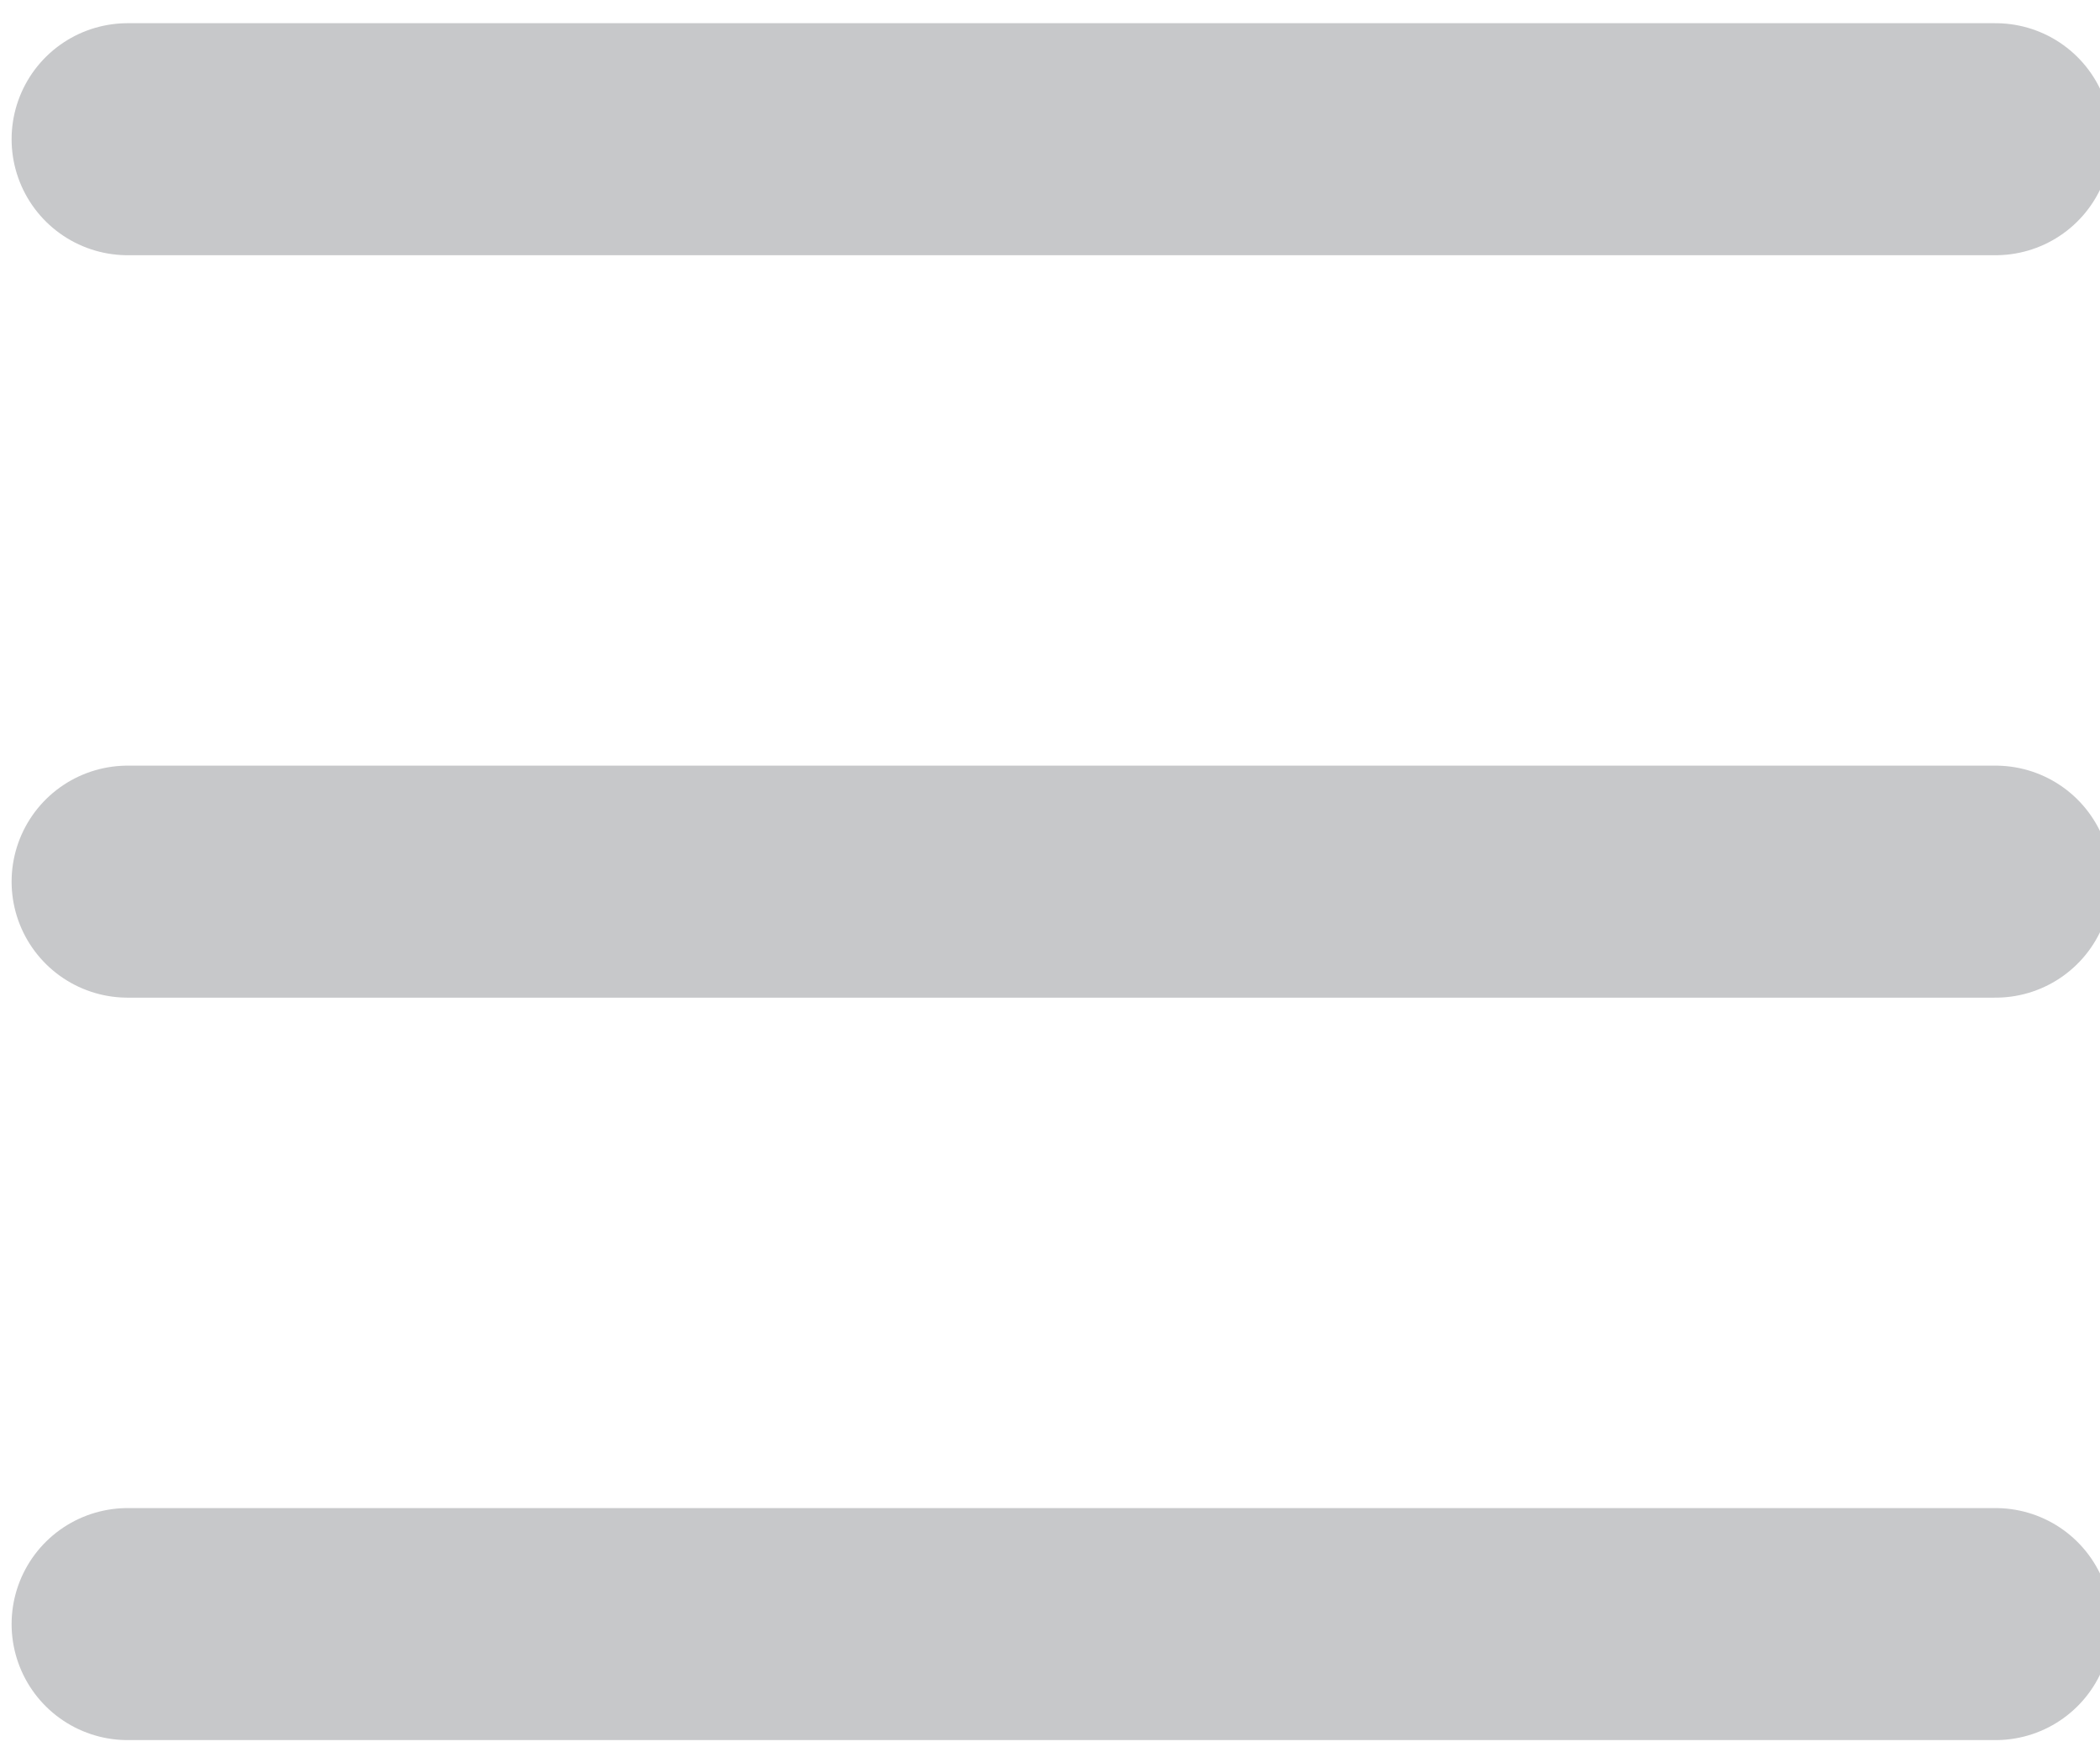
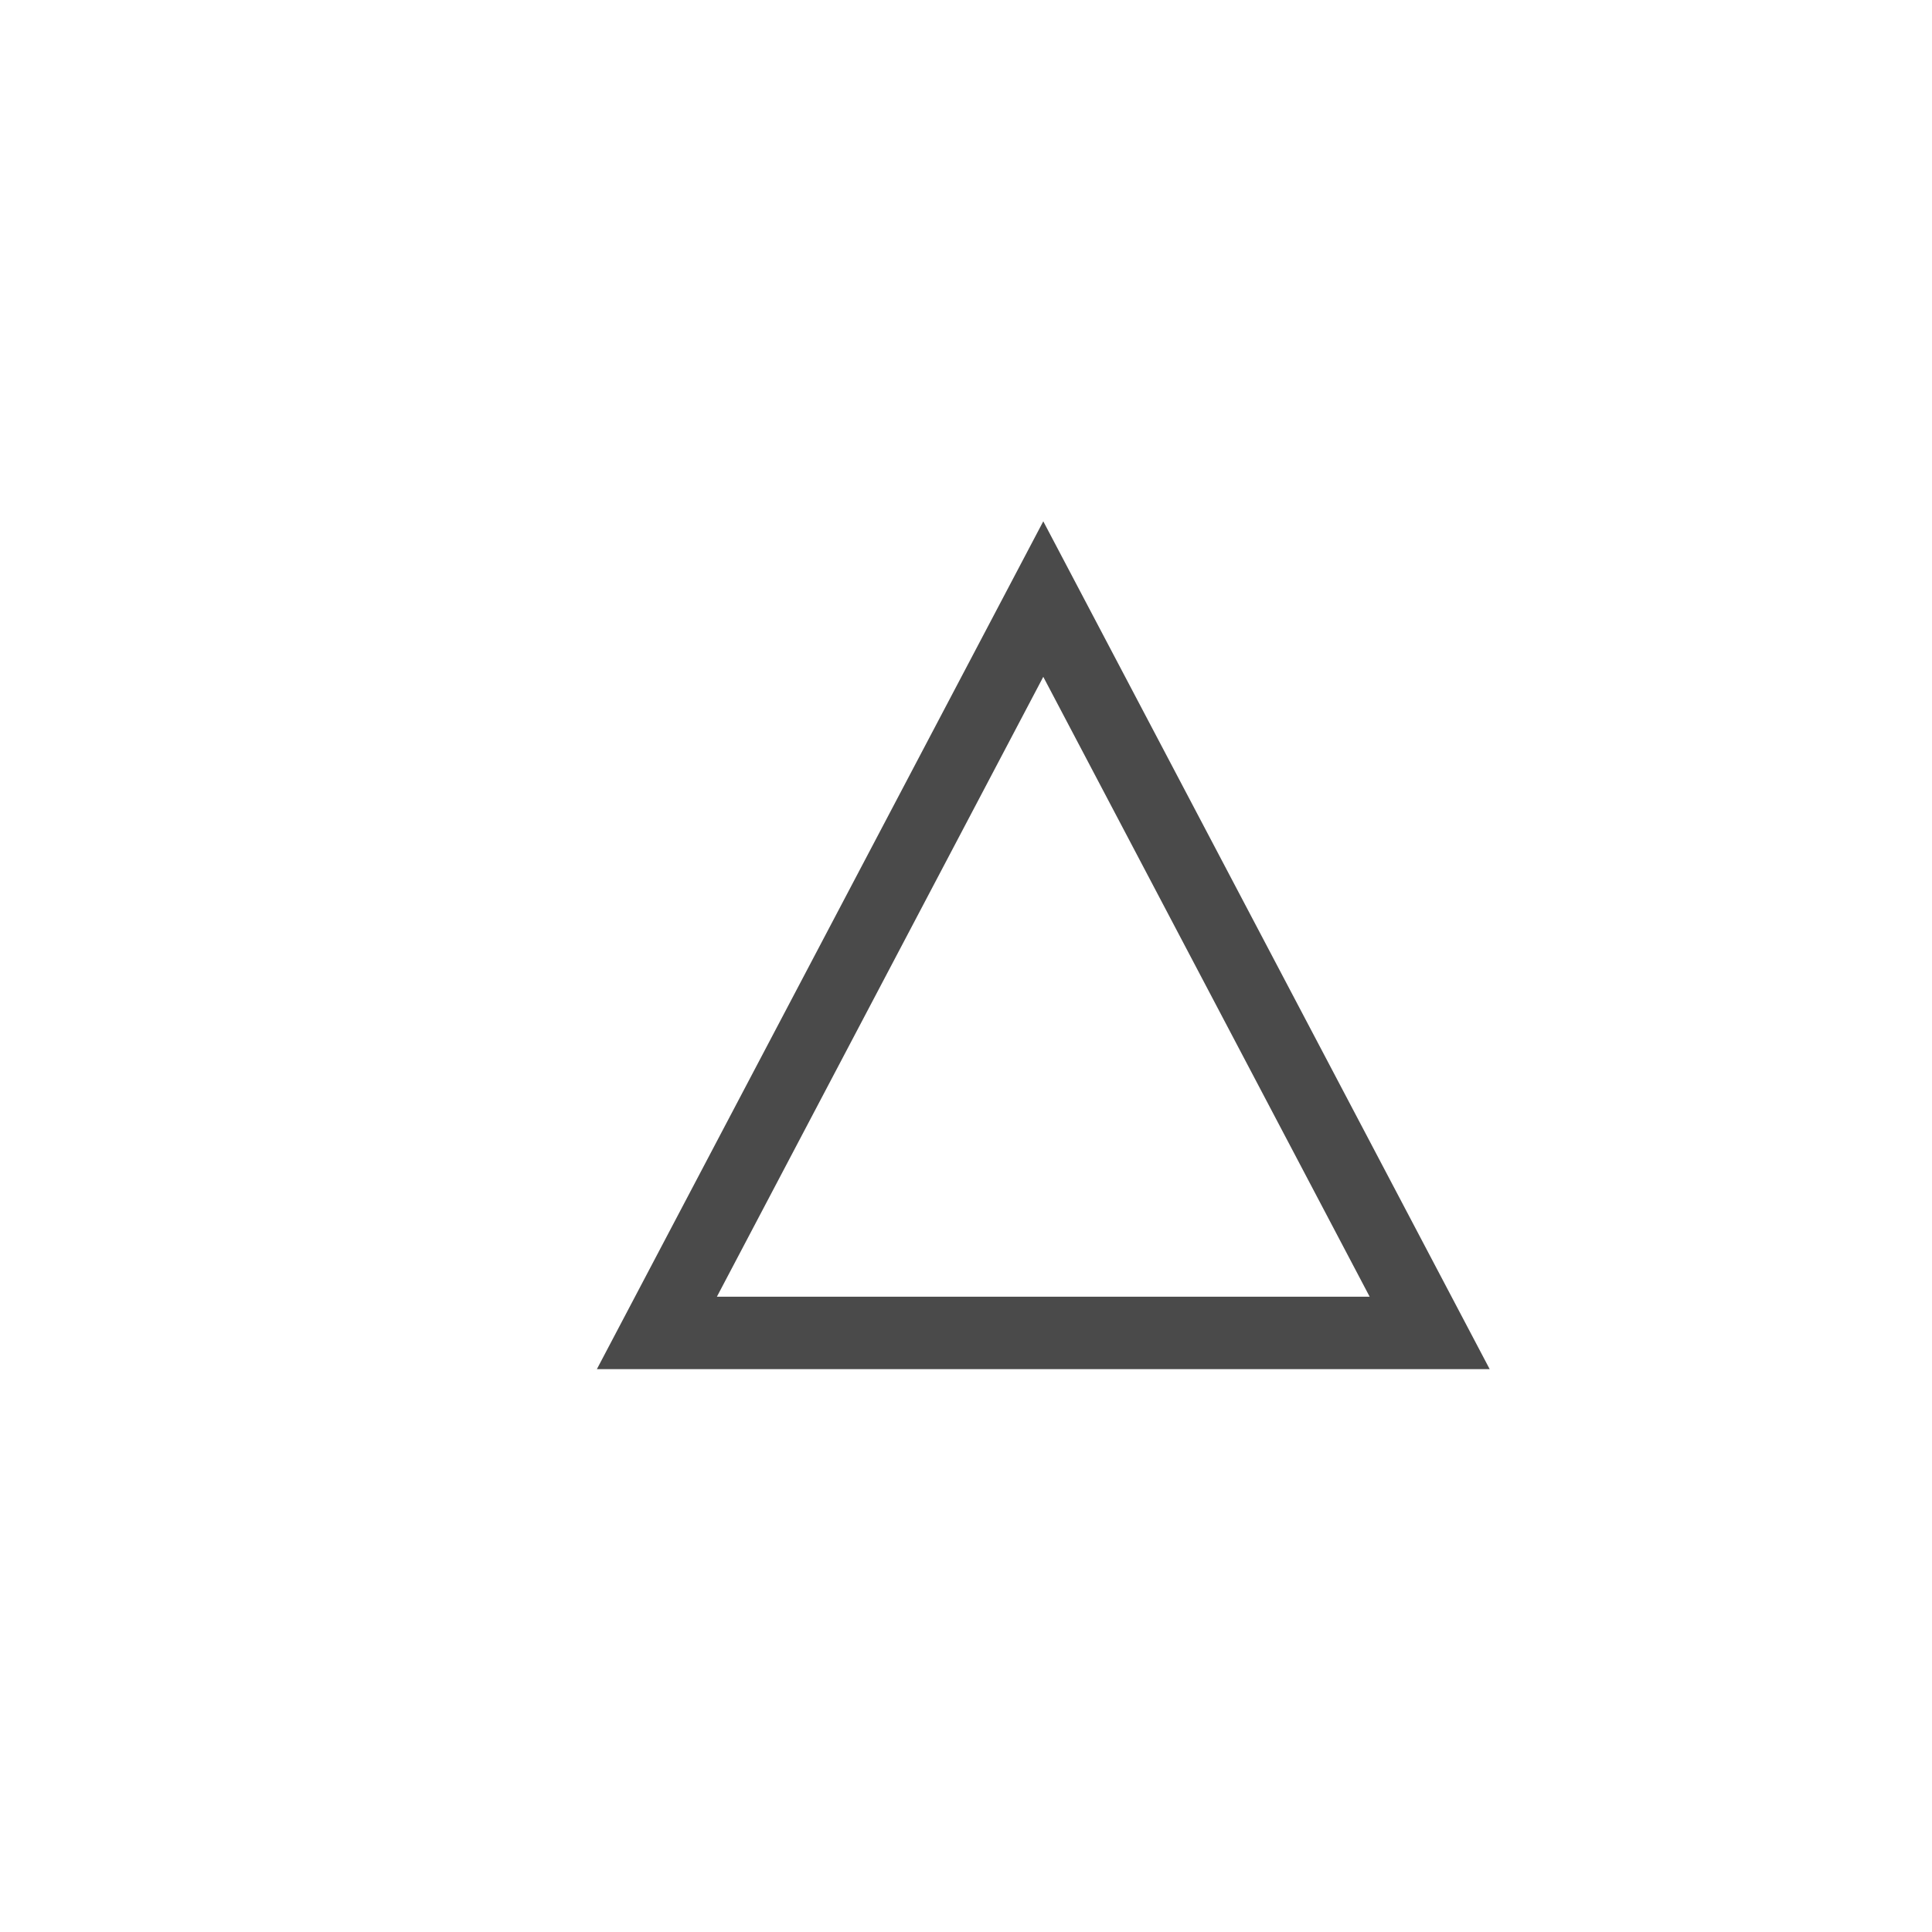
- <svg xmlns="http://www.w3.org/2000/svg" width="18.1" height="15.1" viewBox="0 0 18.1 15.1">
-   <path fill="none" stroke="#C7C8CA" stroke-width="2" stroke-linecap="round" d="M17.2 7.6H1.1M17.2 1.2H1.1M17.2 14H1.1" />
-   <defs>
-     <style>
- 		:hover { stroke: black; }
- 	 	</style>
-   </defs>
+ <svg xmlns="http://www.w3.org/2000/svg" width="40" height="40">
+   <g transform="translate(-8 -25)" fill="none" fill-rule="evenodd">
+     <rect opacity=".33" x="8" y="25" width="43" height="40" rx="2" />
+     <path d="M21.6 52.597l8-15.194 8 15.194z" stroke-width="1.5" stroke="#4A4A4A" />
+   </g>
</svg>
